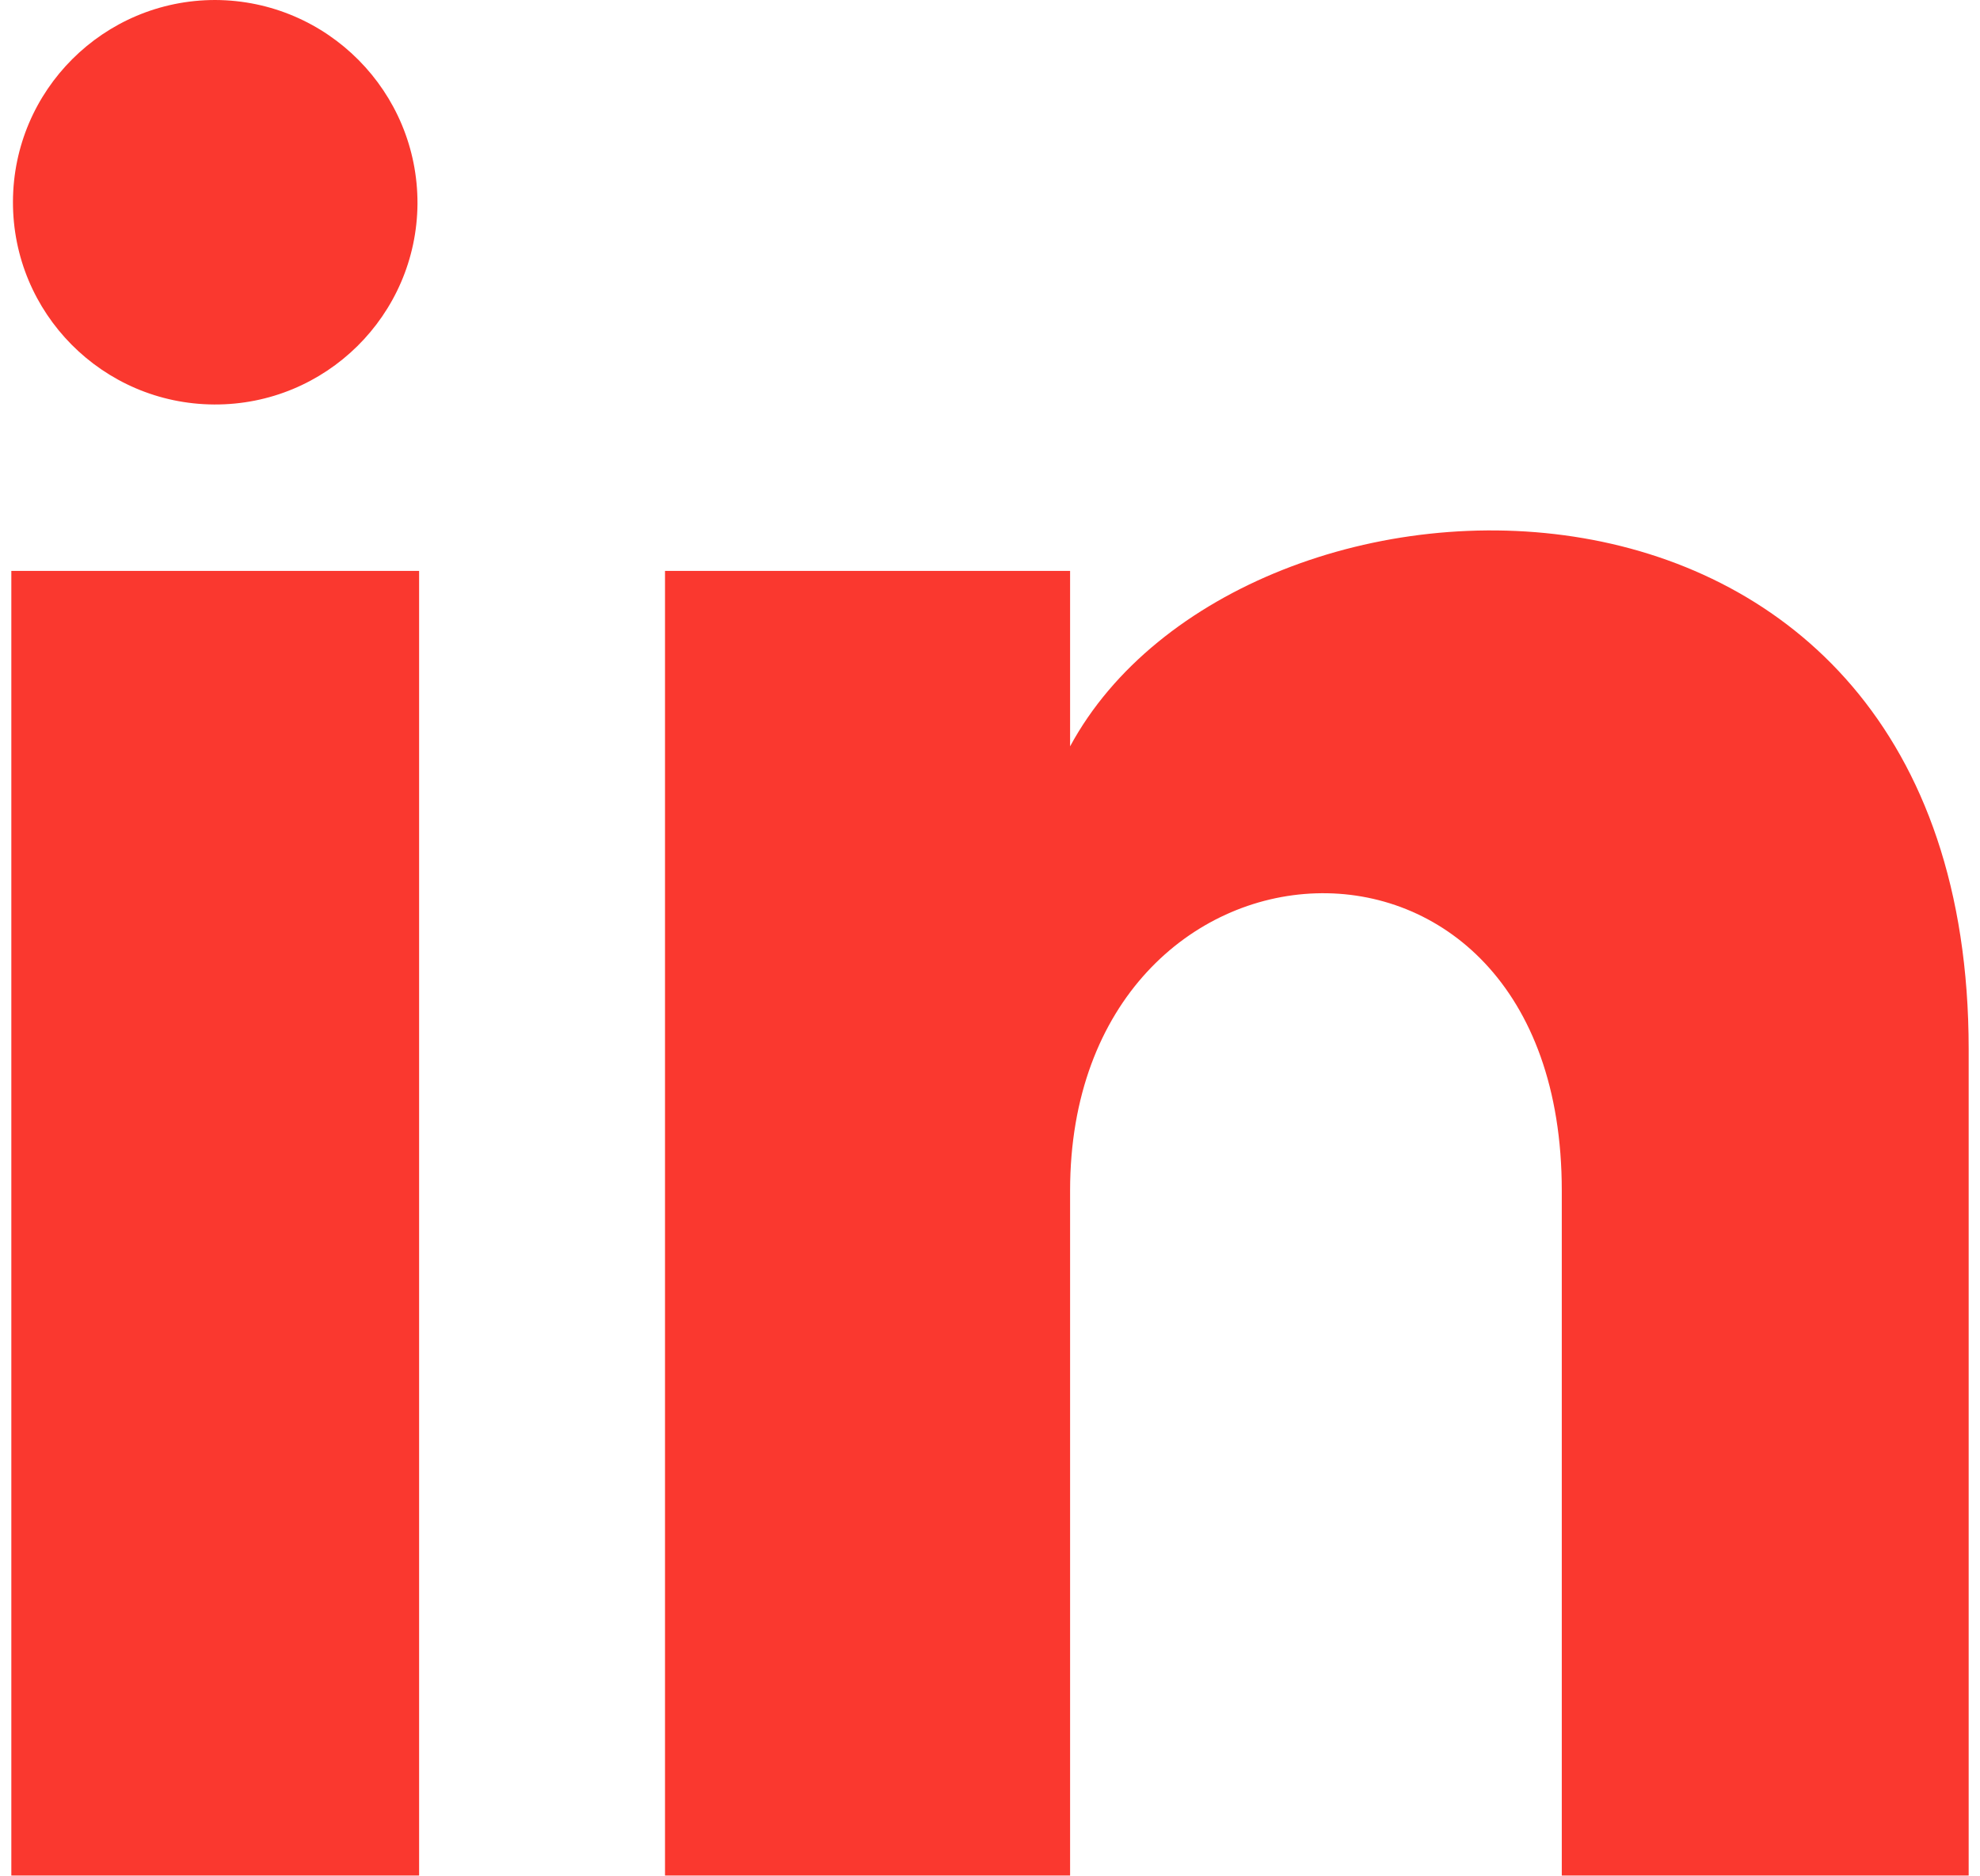
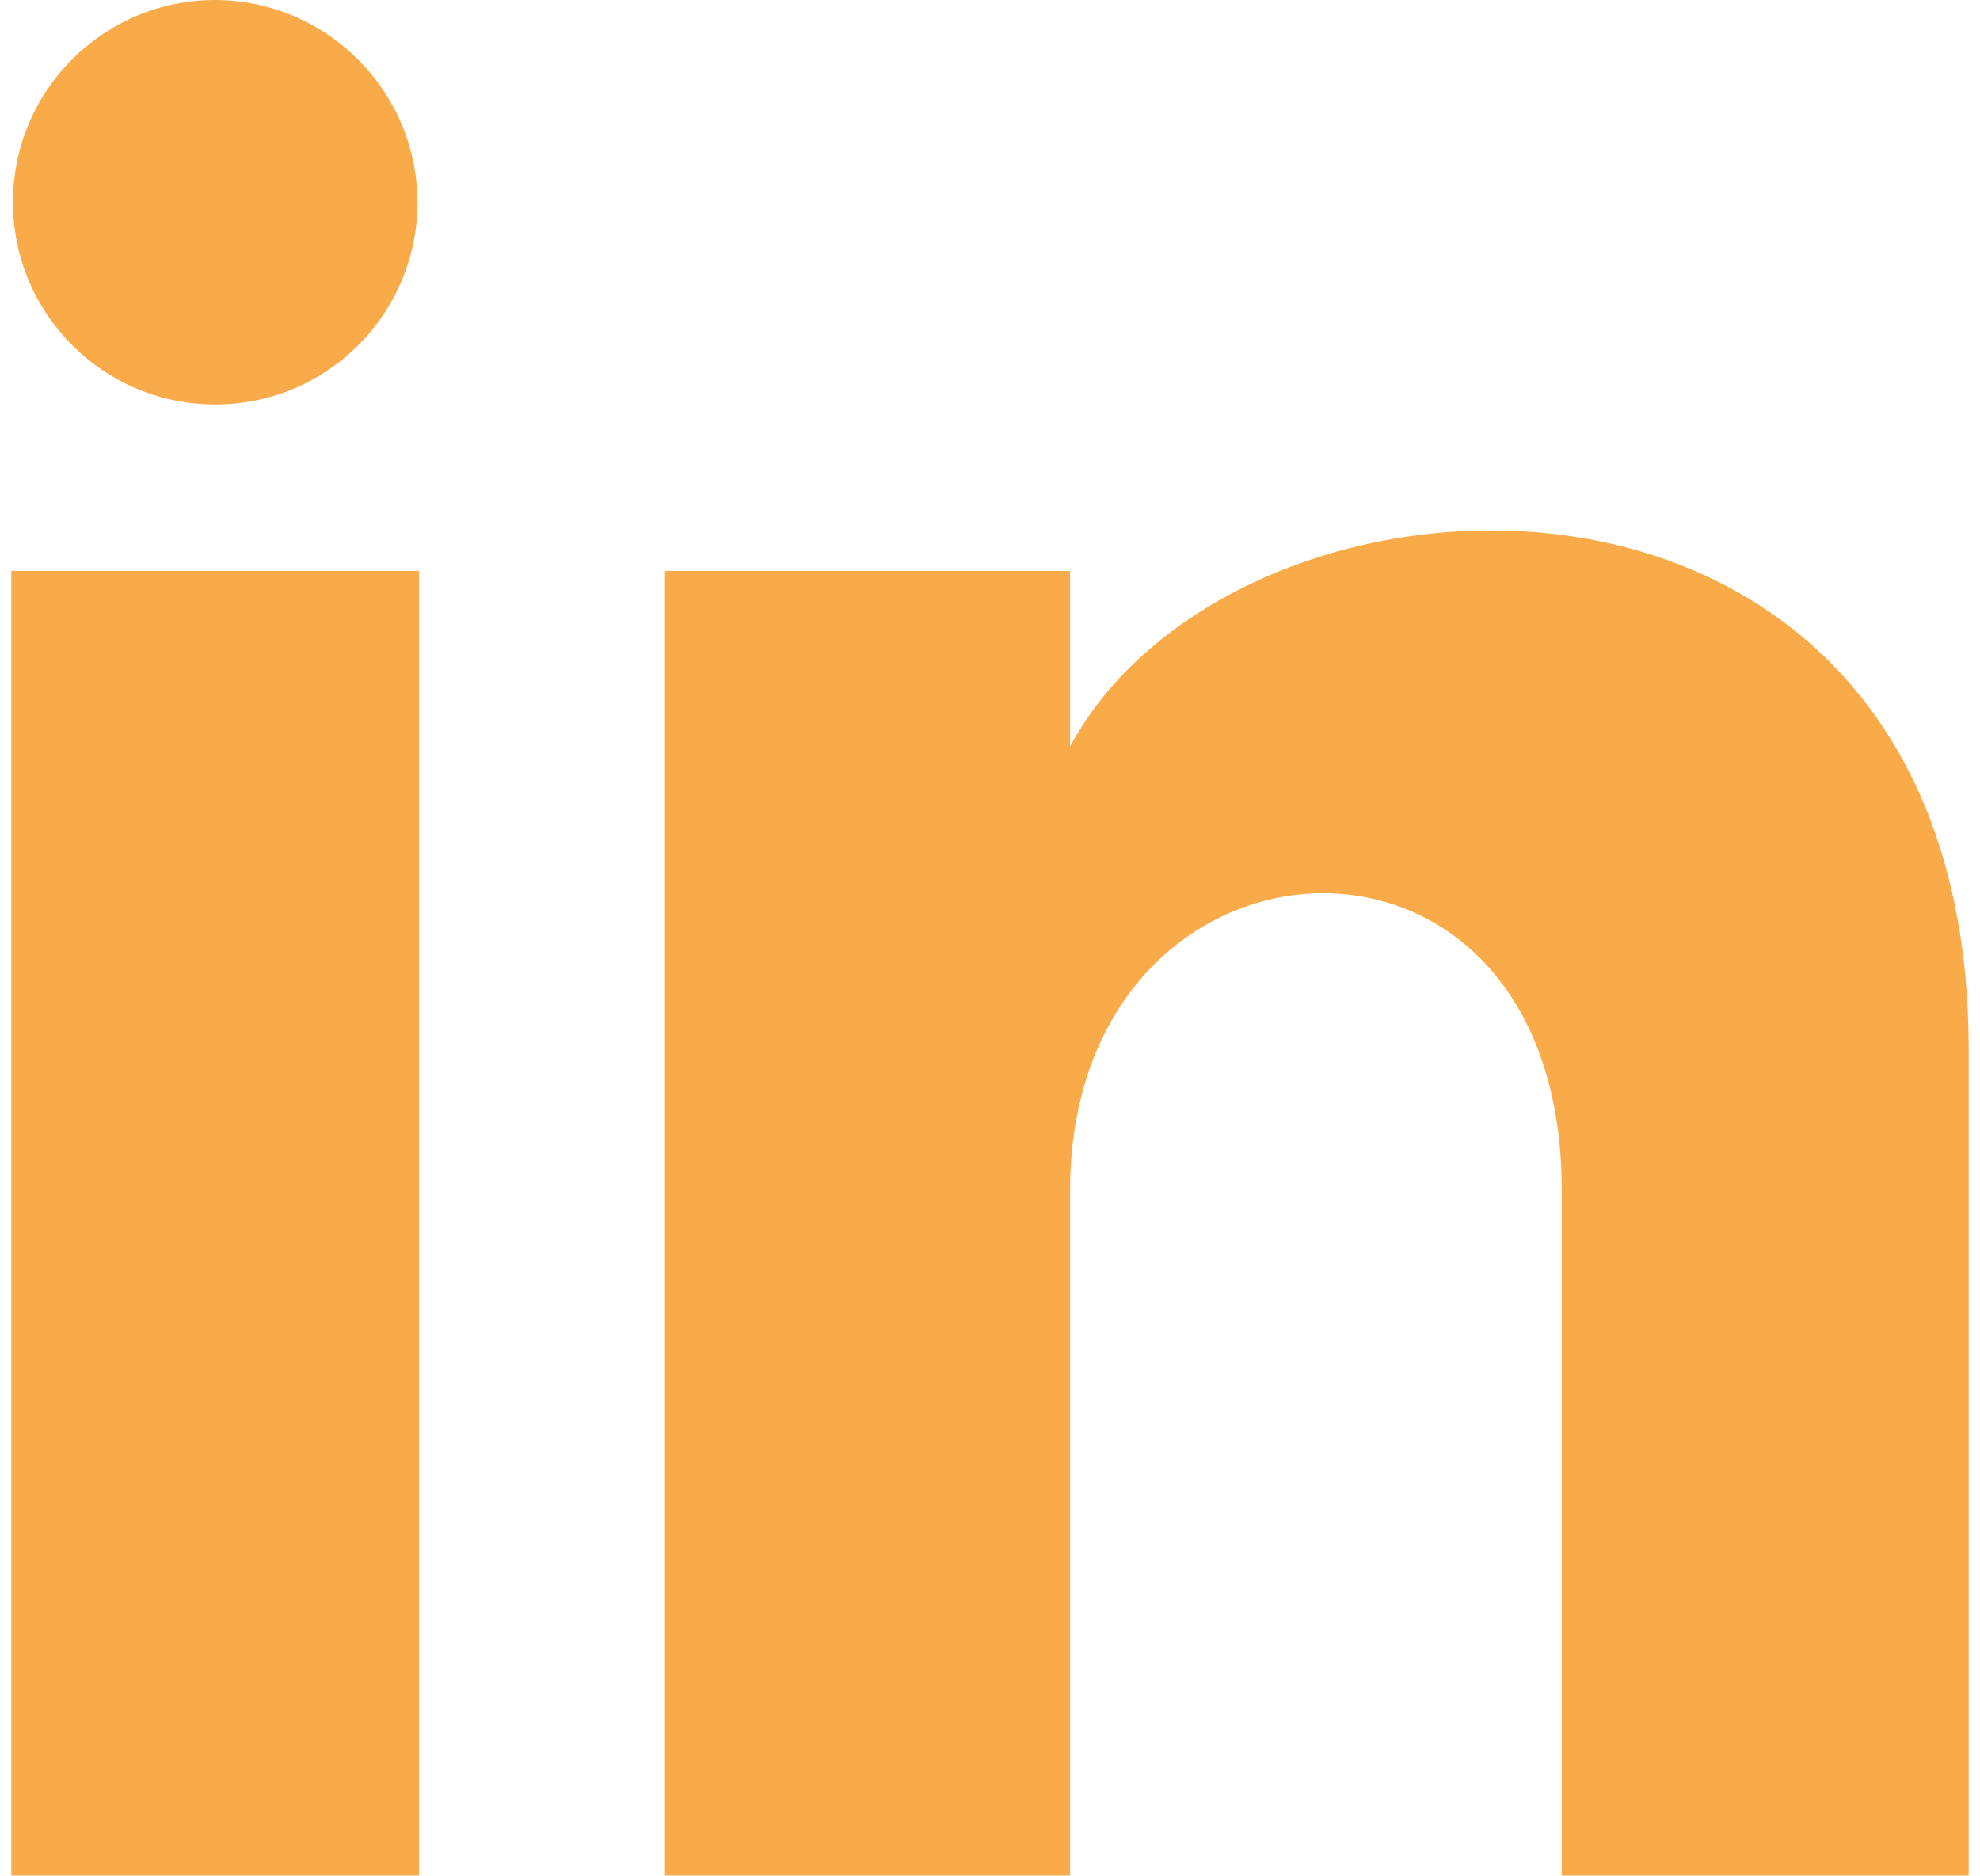
<svg xmlns="http://www.w3.org/2000/svg" width="19" height="18" viewBox="0 0 50.736 48.622">
  <defs>
-     <style>.a{fill:#fa382f;}</style>
+     <style>.a{fill:#f9ab49;}</style>
  </defs>
  <path class="a" d="M10.528,6.285A5.243,5.243,0,1,1,5.285,1,5.263,5.263,0,0,1,10.528,6.285ZM10.57,15.8H0V49.622H10.57Zm16.874,0h-10.5V49.622h10.5V31.866c0-9.872,12.745-10.68,12.745,0V49.622H50.736V28.2c0-16.658-18.861-16.051-23.292-7.851V15.8Z" transform="translate(0 -1)" />
</svg>
